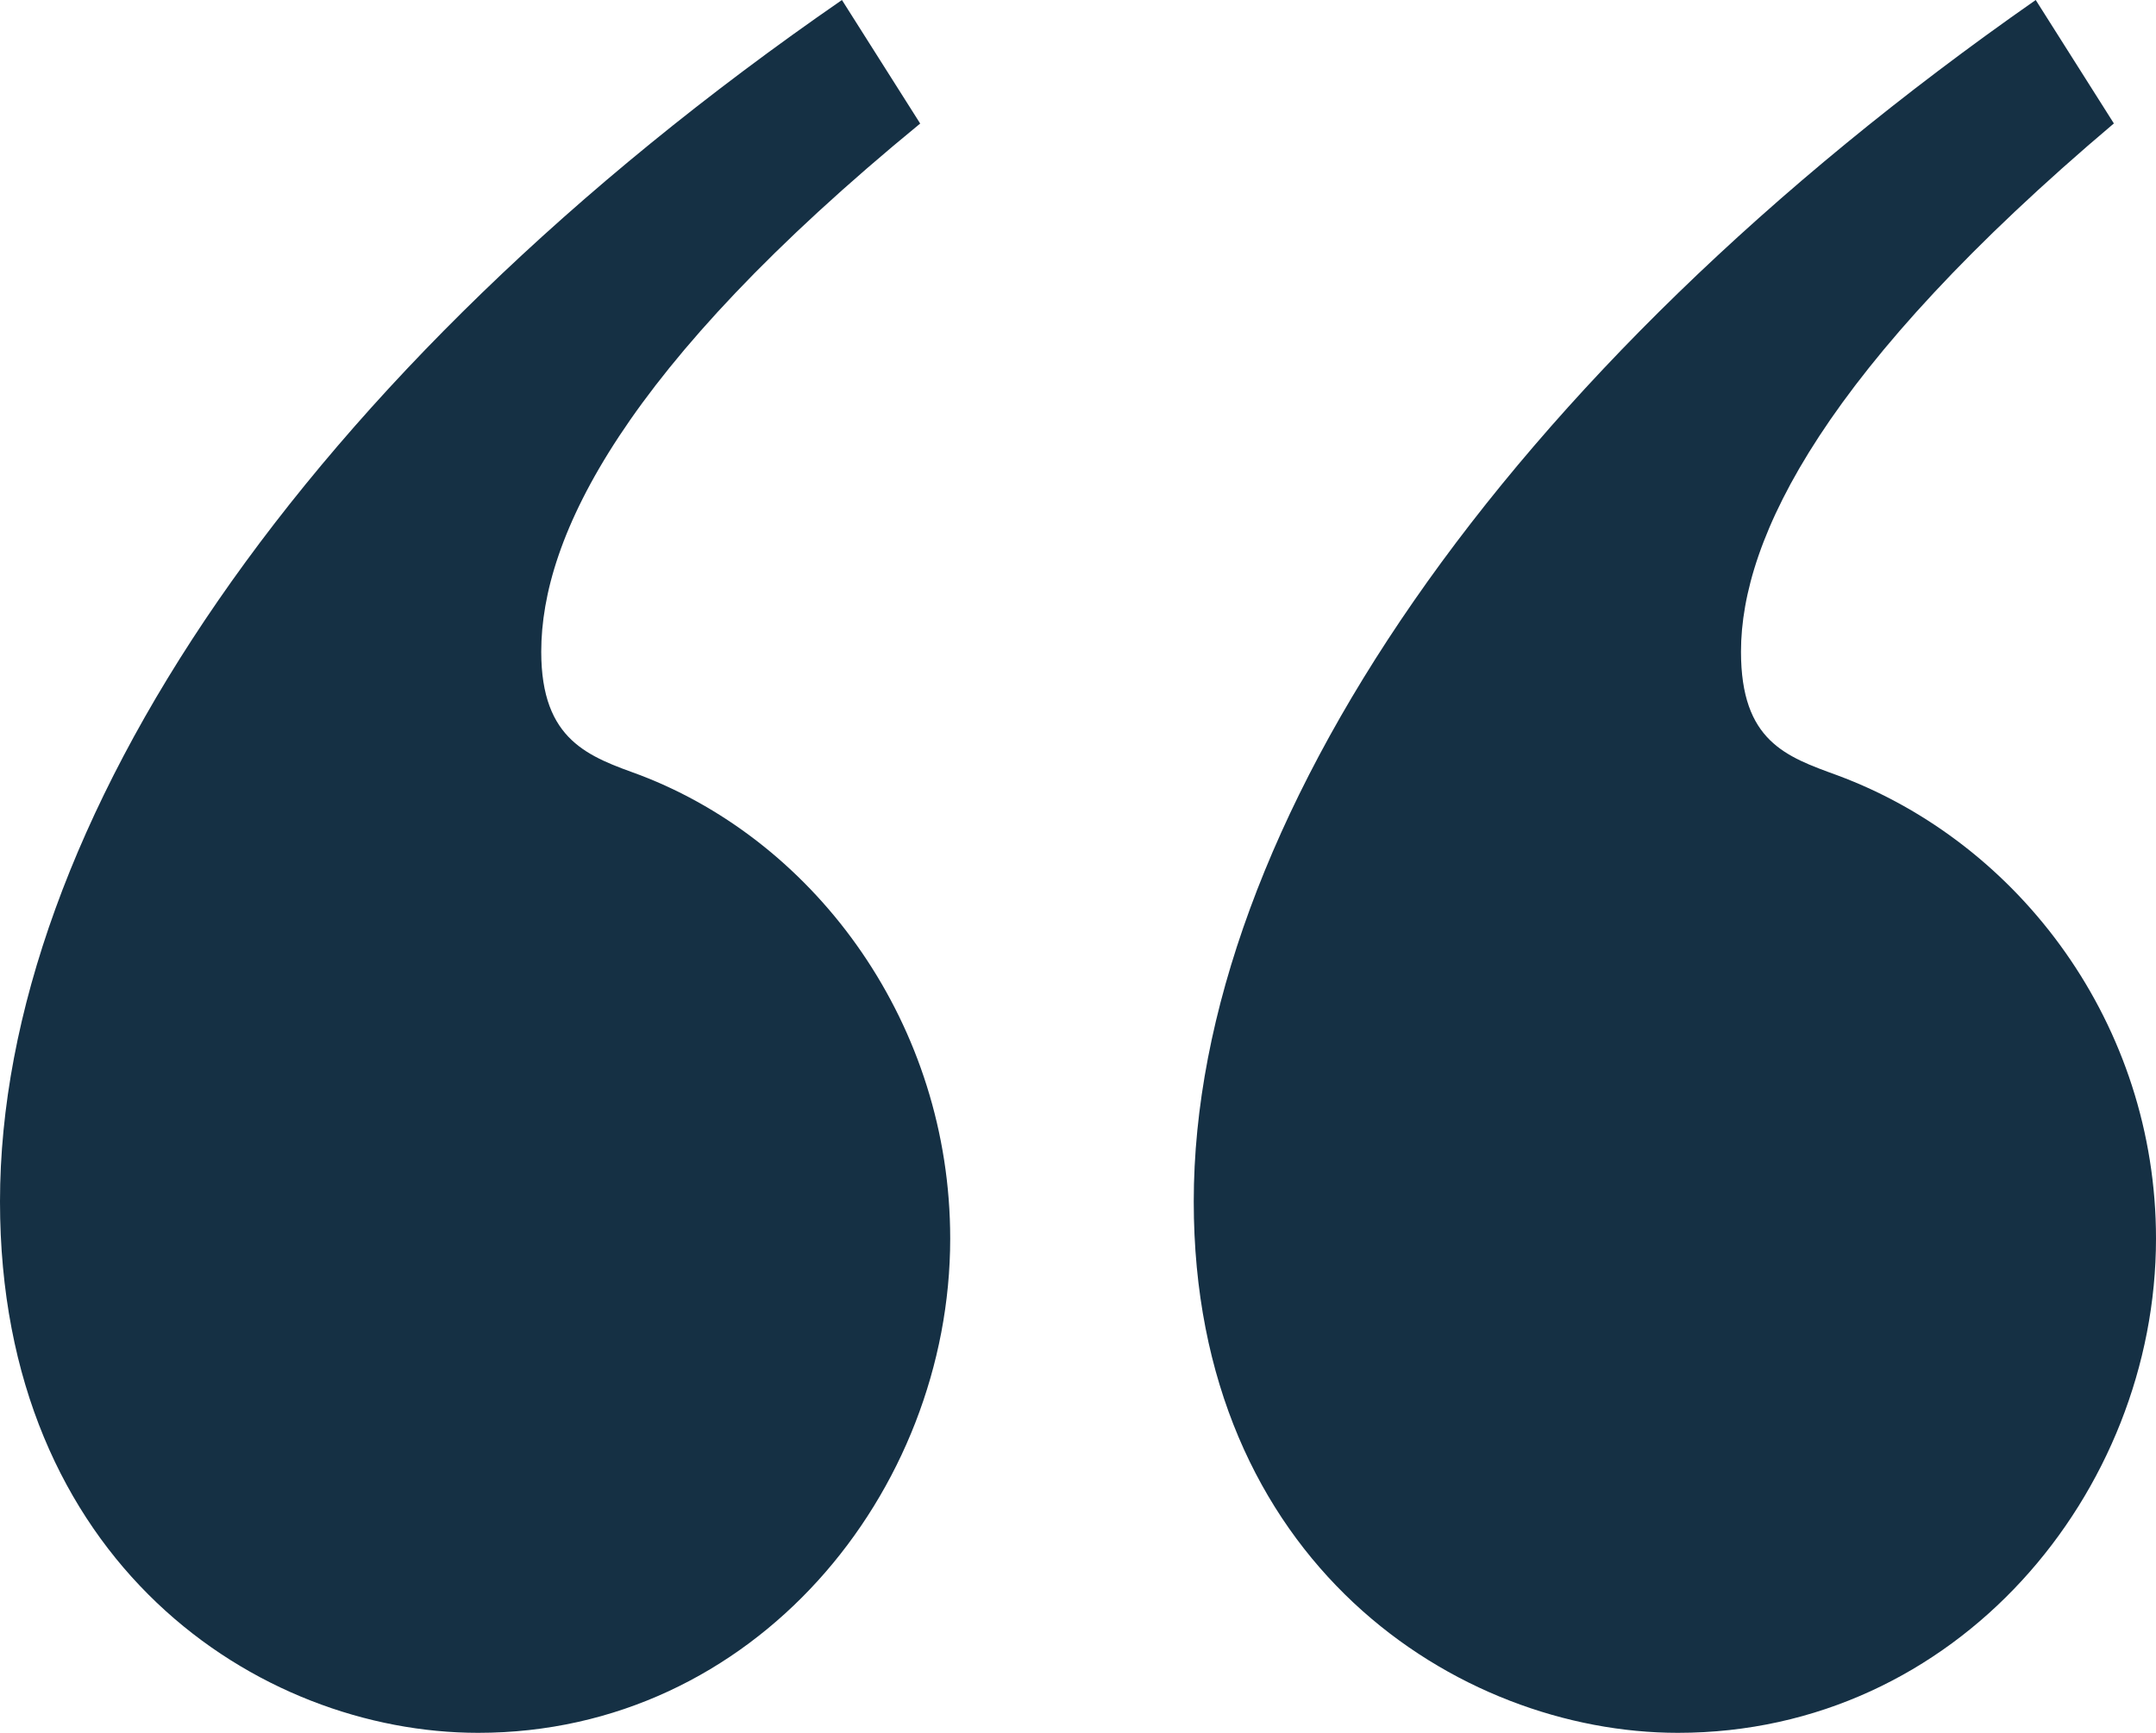
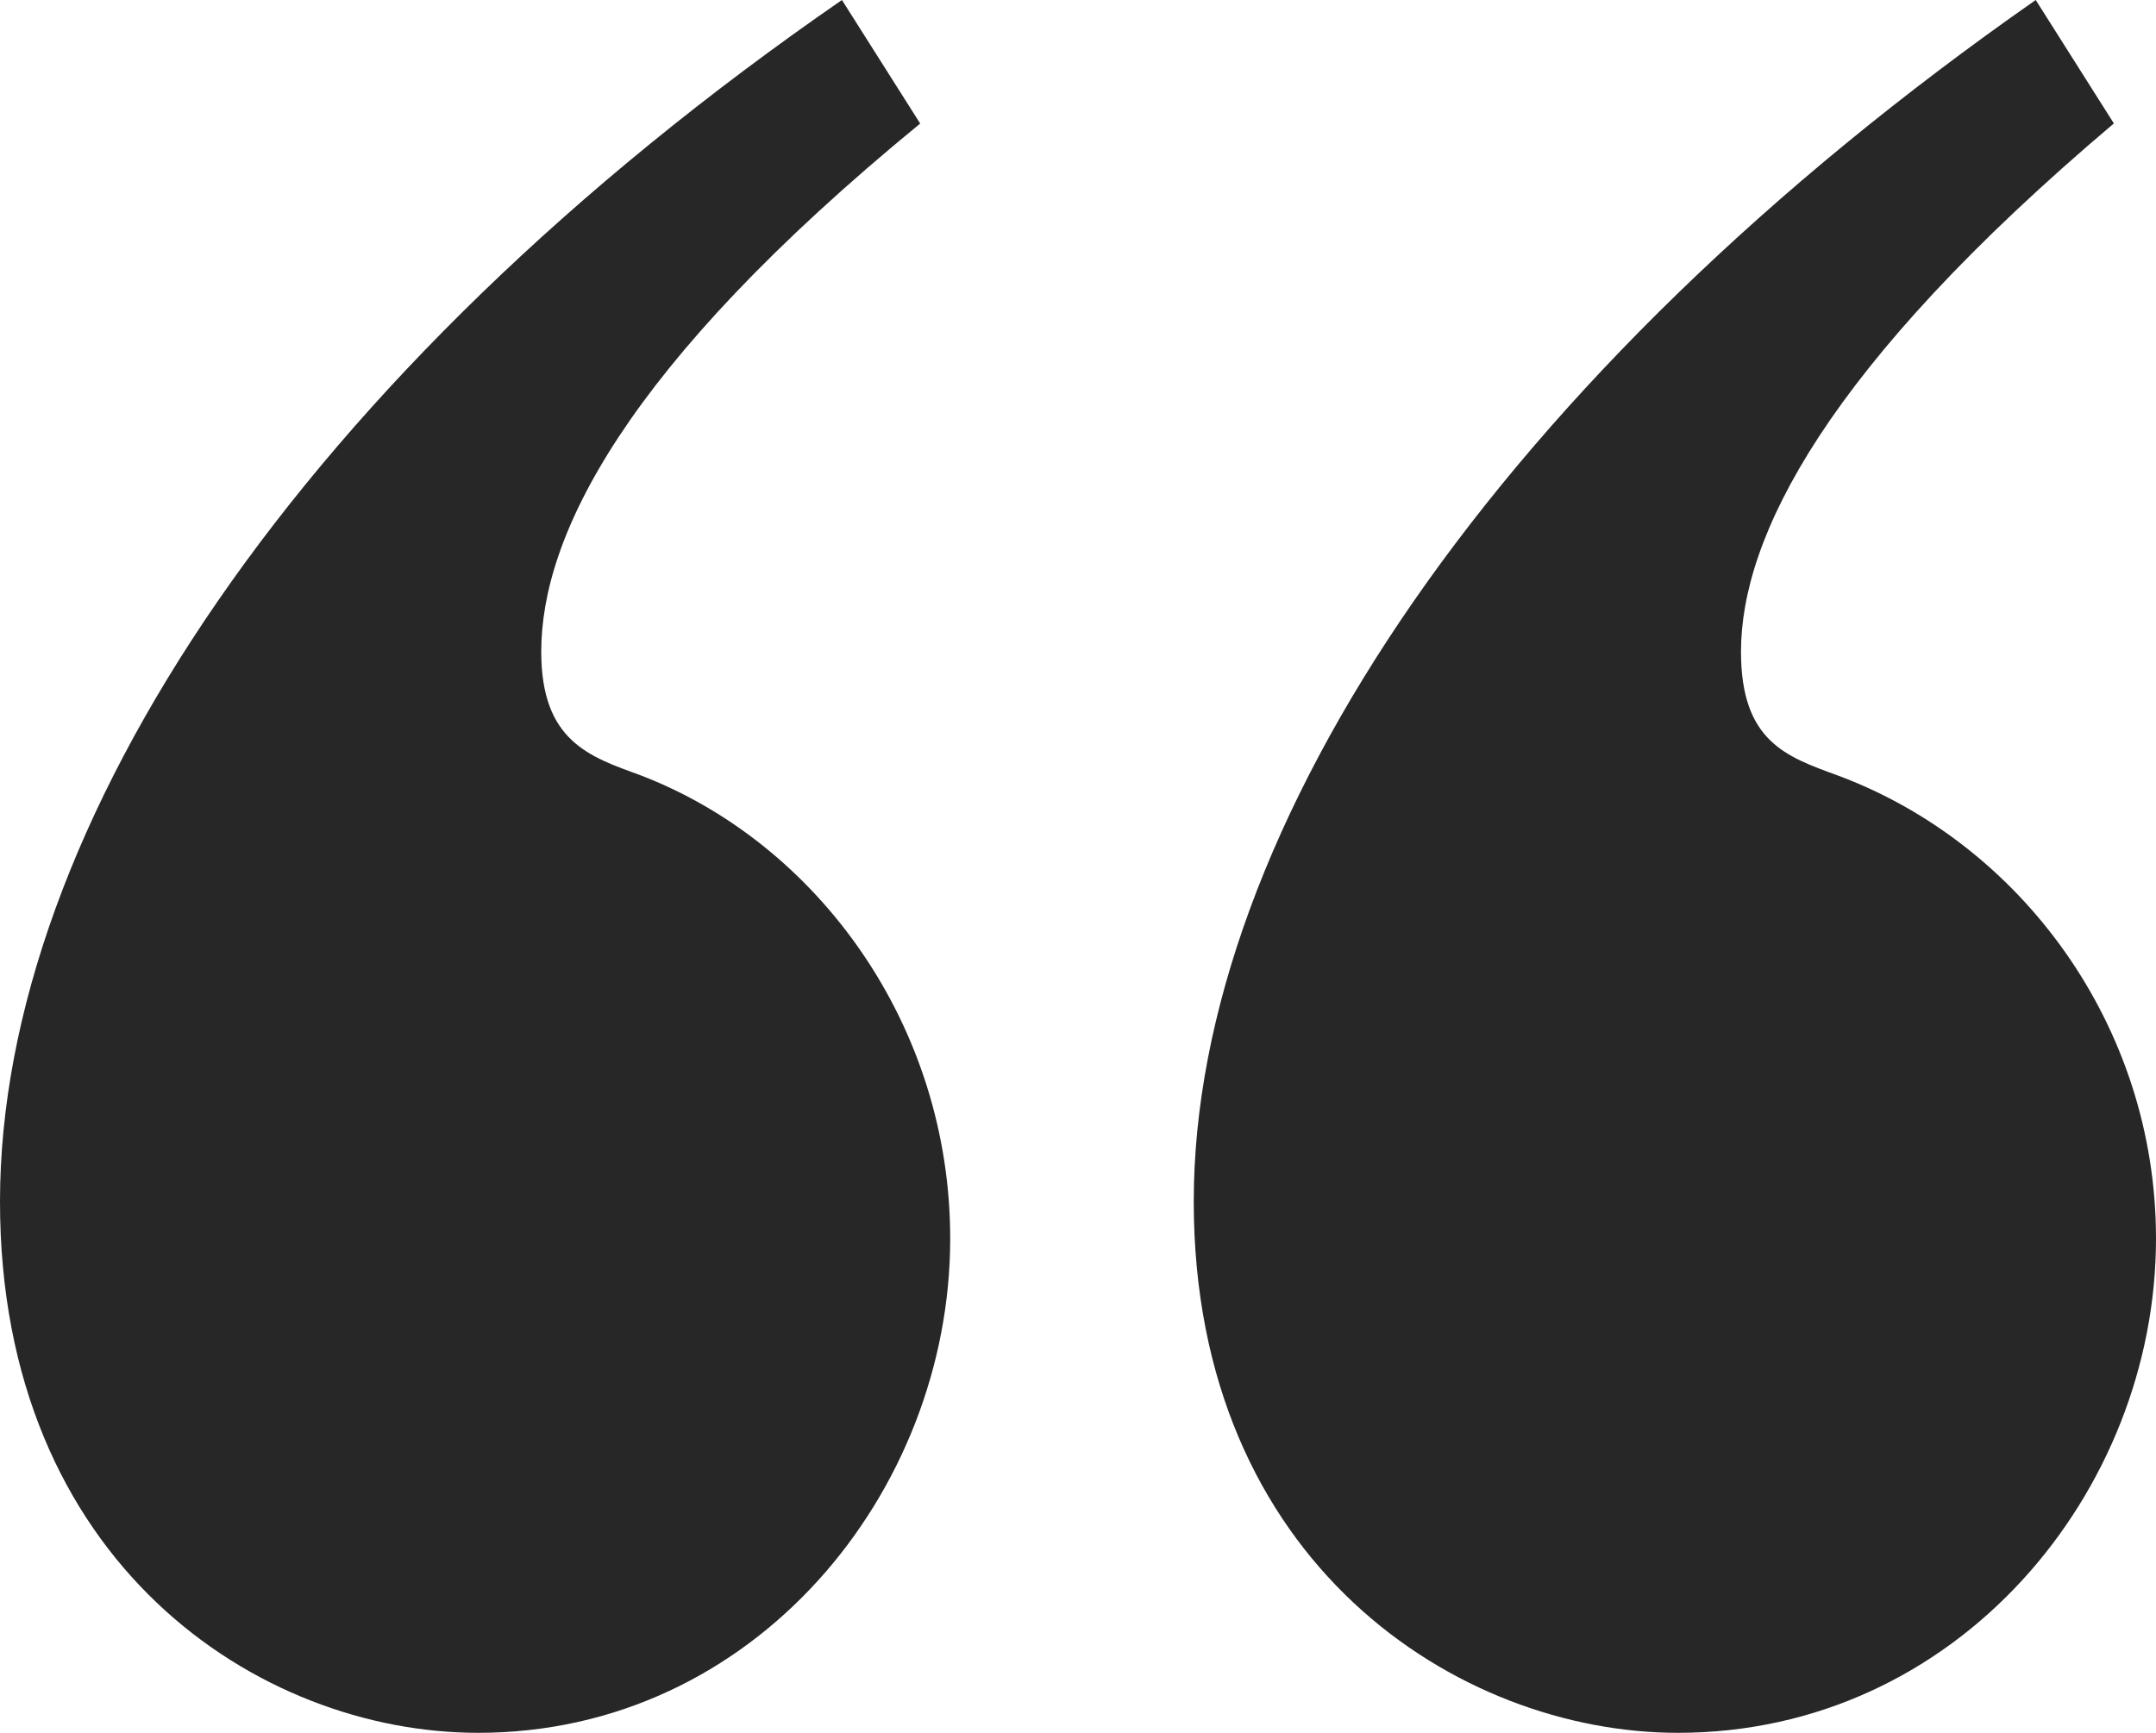
<svg xmlns="http://www.w3.org/2000/svg" width="51" height="41" viewBox="0 0 51 41" fill="none">
-   <path d="M21.767 2.923L19.916 0C7.113 8.843 0 19.587 0 28.429C0 36.98 6.118 41 11.31 41C17.854 41 22.477 35.298 22.477 29.306C22.477 24.264 19.348 19.952 15.15 18.343C13.942 17.903 12.803 17.538 12.803 15.419C12.803 12.716 14.725 8.698 21.767 2.923ZM50.005 2.923L48.155 0C35.492 8.843 28.238 19.587 28.238 28.429C28.238 36.98 34.498 41 39.69 41C46.304 41 51 35.298 51 29.306C51 24.264 47.8 19.952 43.459 18.343C42.25 17.903 41.183 17.538 41.183 15.419C41.183 12.716 43.175 8.695 50.003 2.921L50.005 2.923Z" fill="#153044" />
+   <path d="M21.767 2.923L19.916 0C7.113 8.843 0 19.587 0 28.429C0 36.98 6.118 41 11.31 41C17.854 41 22.477 35.298 22.477 29.306C22.477 24.264 19.348 19.952 15.15 18.343C13.942 17.903 12.803 17.538 12.803 15.419C12.803 12.716 14.725 8.698 21.767 2.923ZM50.005 2.923L48.155 0C35.492 8.843 28.238 19.587 28.238 28.429C28.238 36.98 34.498 41 39.69 41C46.304 41 51 35.298 51 29.306C51 24.264 47.8 19.952 43.459 18.343C42.25 17.903 41.183 17.538 41.183 15.419C41.183 12.716 43.175 8.695 50.003 2.921L50.005 2.923Z" fill="#272727" />
</svg>
